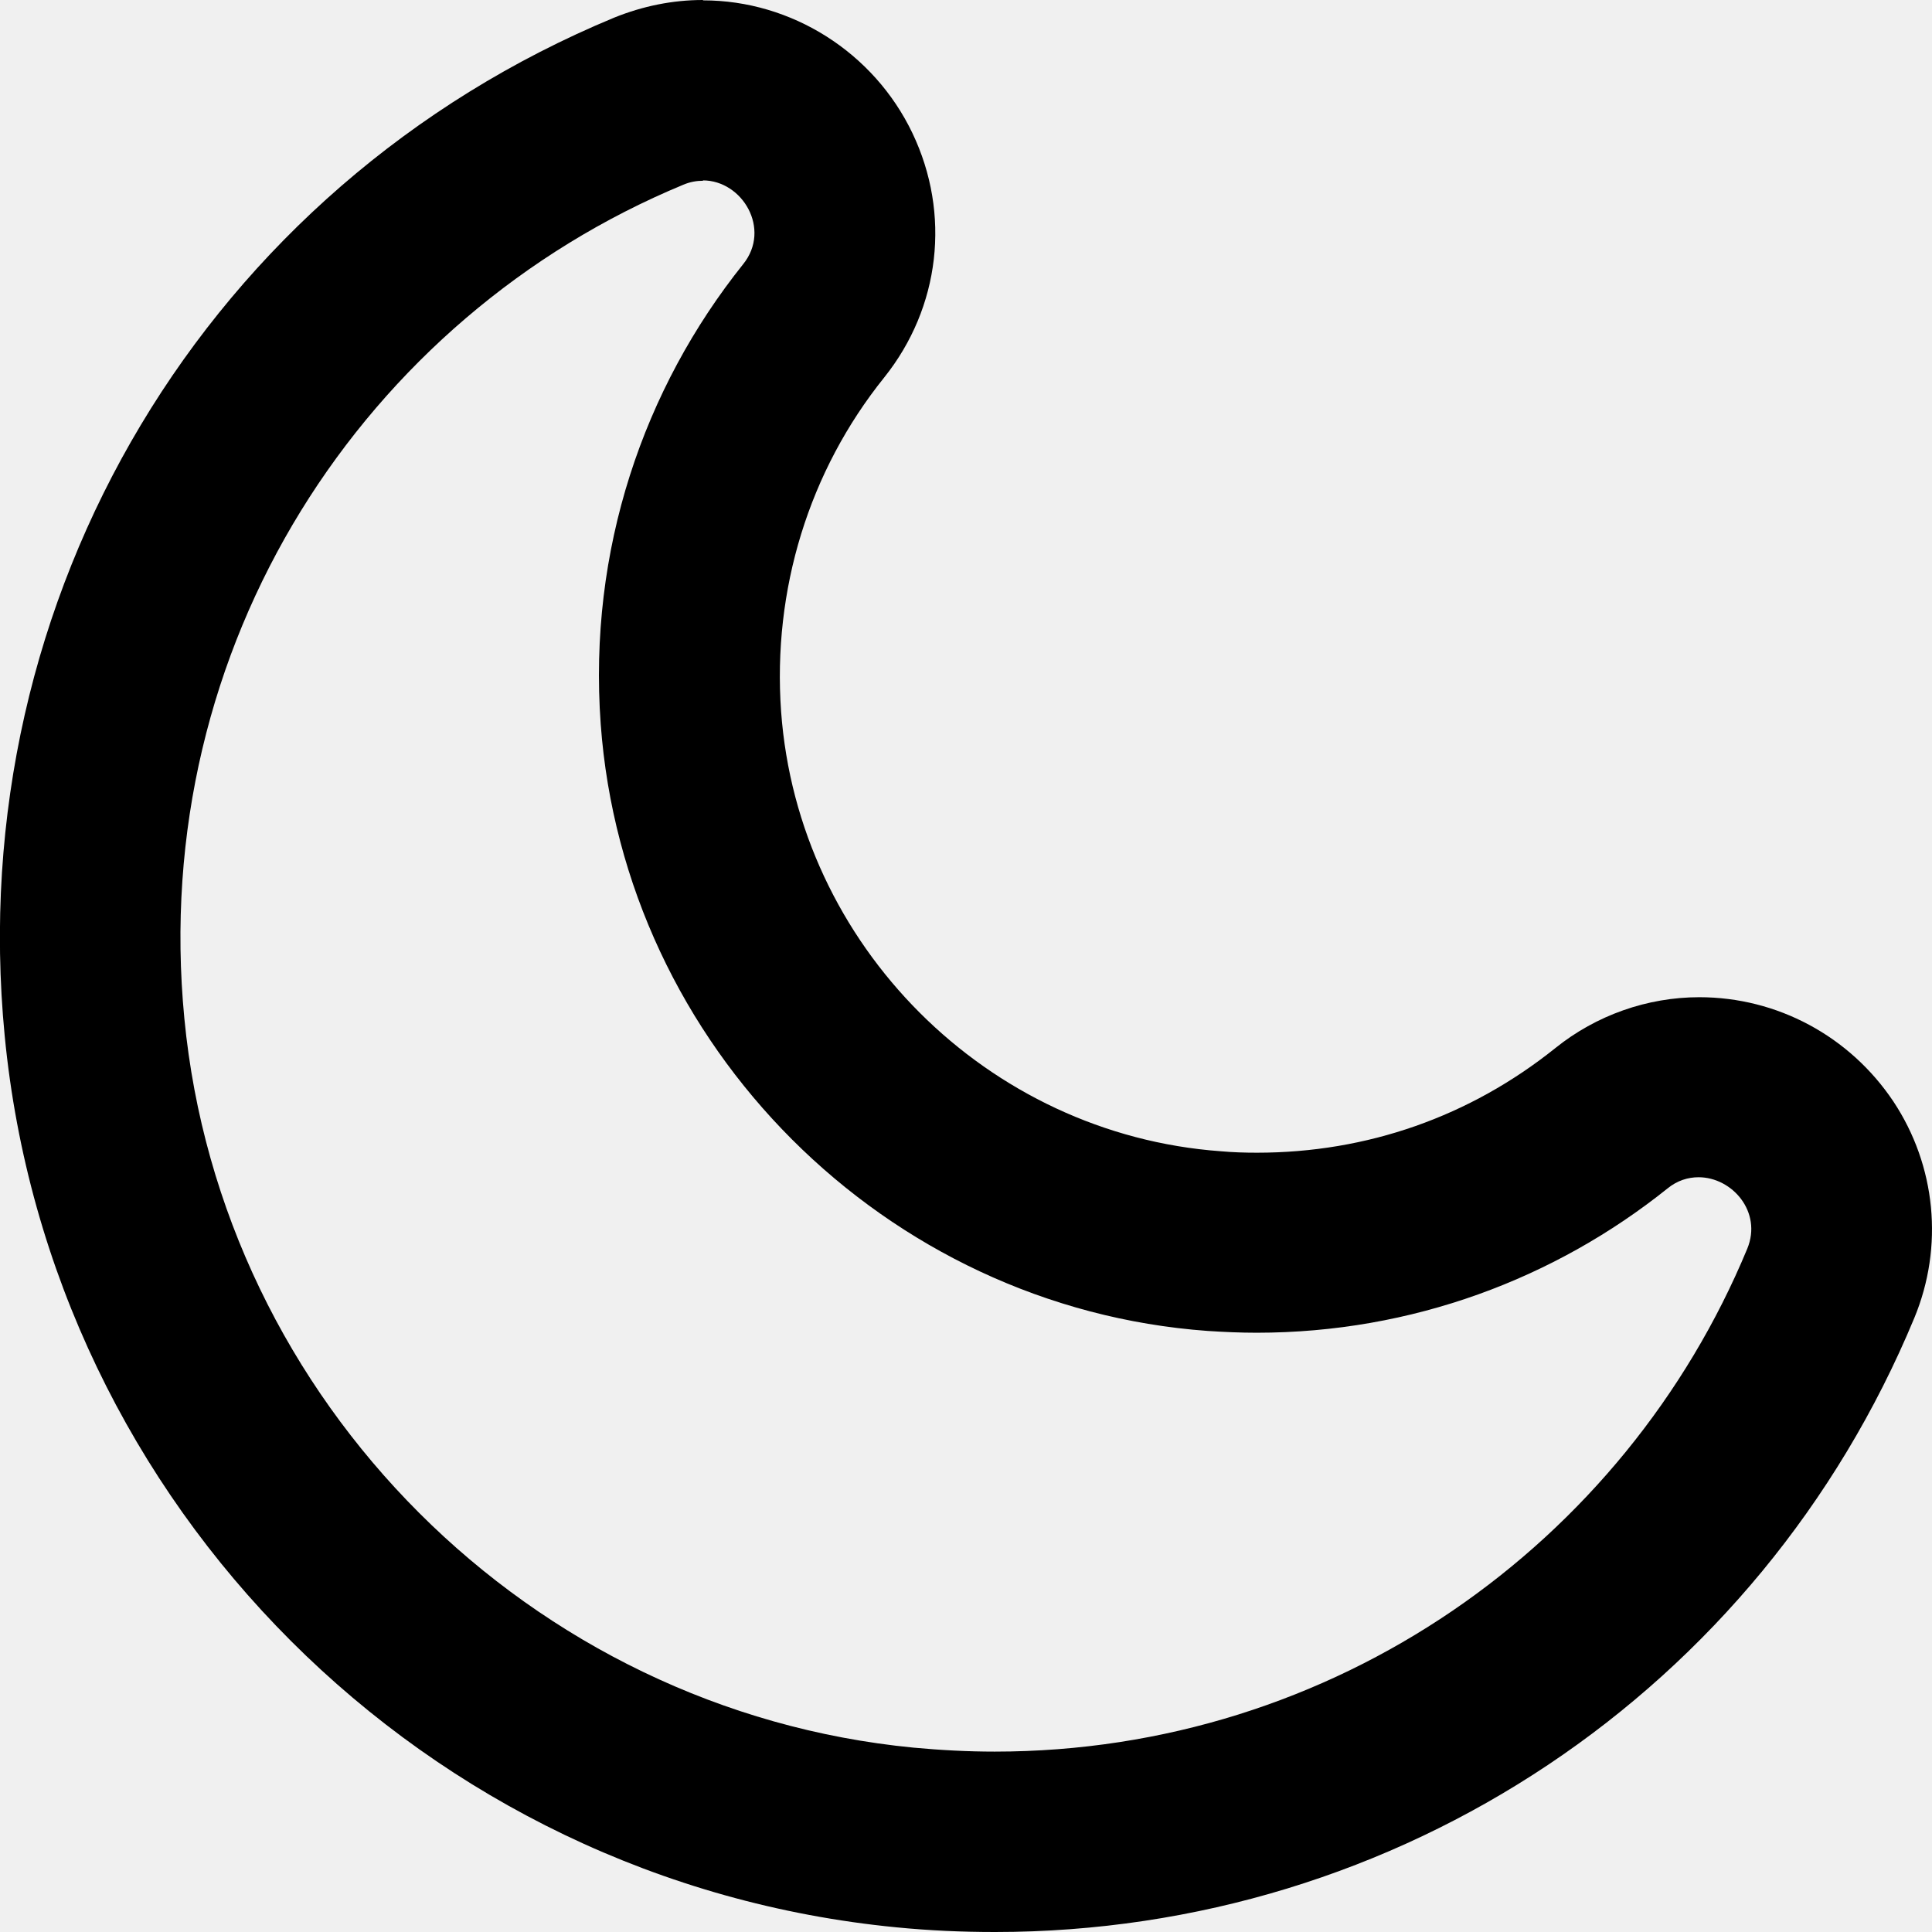
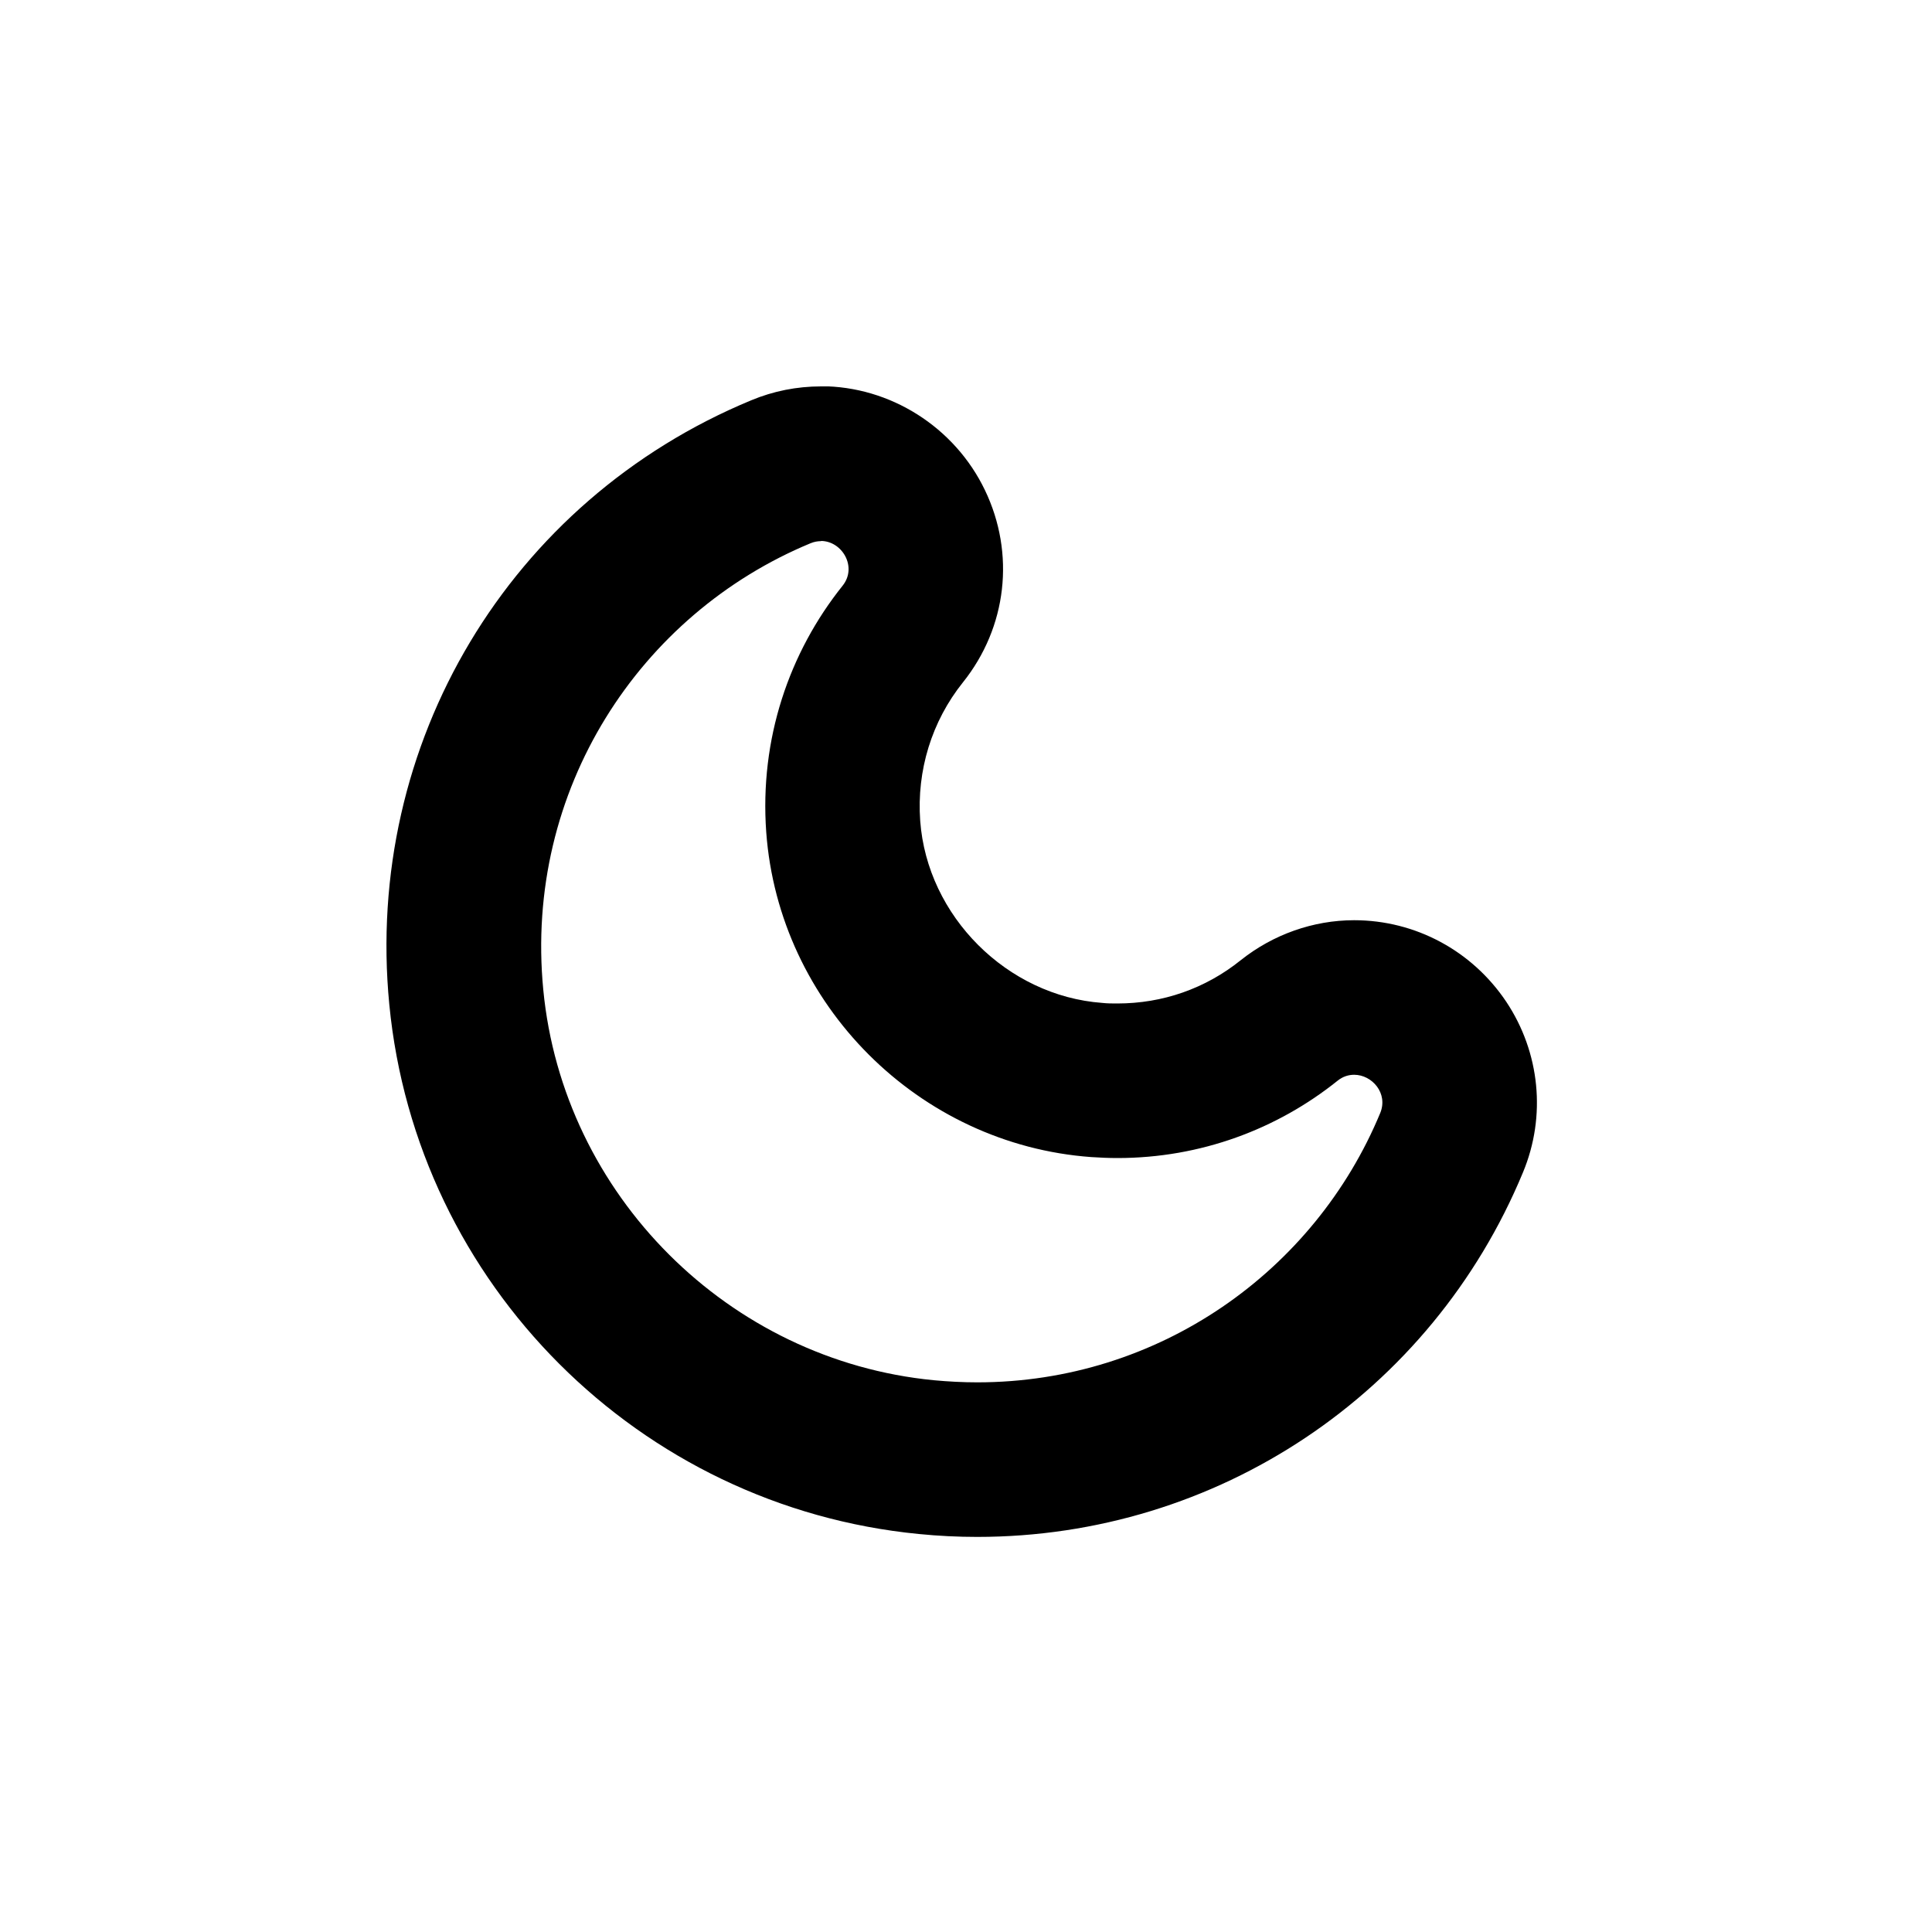
- <svg xmlns="http://www.w3.org/2000/svg" preserveAspectRatio="none" overflow="visible" style="display: block;" width="53.55" height="53.55" viewBox="0 0 53.55 53.55" fill="none">
-   <g id="Layer_1" clip-path="url(#clip0_0_4)">
-     <path id="Vector" d="M19.48 5C20.58 5 21.38 6.35 20.6 7.32C17.84 10.77 16.3 15.24 16.65 20.07C17.3 29 24.54 36.24 33.47 36.89C33.93 36.92 34.38 36.94 34.83 36.94C39.14 36.94 43.1 35.44 46.22 32.94C46.49 32.72 46.79 32.63 47.08 32.63C48.01 32.63 48.85 33.59 48.43 34.61C45.04 42.79 36.98 48.55 27.57 48.55C26.83 48.55 26.07 48.51 25.32 48.44C14.7 47.41 6.13 38.85 5.11 28.23C4.11 17.87 10.11 8.78 18.94 5.12C19.13 5.04 19.31 5.01 19.49 5.01L19.48 5ZM19.48 0C18.64 0 17.81 0.17 17.02 0.49C5.74 5.17 -1.05 16.51 0.13 28.71C1.39 41.76 11.79 52.15 24.84 53.42C25.75 53.51 26.67 53.55 27.58 53.55C38.77 53.55 48.77 46.87 53.06 36.53C53.88 34.55 53.66 32.31 52.48 30.53C51.27 28.72 49.26 27.64 47.1 27.64C45.66 27.64 44.24 28.14 43.11 29.05C40.74 30.95 37.89 31.95 34.84 31.95C34.51 31.95 34.17 31.94 33.84 31.91C27.36 31.44 22.12 26.2 21.65 19.72C21.41 16.35 22.42 13.06 24.51 10.46C26.06 8.52 26.36 5.93 25.29 3.69C24.22 1.45 21.94 0.01 19.49 0.01L19.48 0Z" fill="black" />
+ <svg xmlns="http://www.w3.org/2000/svg" width="100" height="100" viewBox="0 0 100 100" fill="none">
+   <rect width="100" height="100" fill="white" />
+   <g clip-path="url(#clip0_7_88)">
+     <path d="M42.49 28C43.59 28 44.39 29.35 43.61 30.32C40.85 33.77 39.31 38.24 39.66 43.07C40.31 52 47.55 59.24 56.48 59.89C56.94 59.92 57.39 59.94 57.84 59.94C62.15 59.94 66.11 58.44 69.23 55.94C69.5 55.72 69.8 55.63 70.09 55.63C71.02 55.63 71.86 56.59 71.44 57.61C68.05 65.79 59.99 71.55 50.58 71.55C49.84 71.55 49.08 71.51 48.33 71.44C37.71 70.41 29.14 61.85 28.12 51.23C27.12 40.87 33.12 31.78 41.95 28.12C42.14 28.04 42.32 28.01 42.5 28.01L42.49 28ZM42.49 20C41.25 20 40.03 20.24 38.88 20.72C26.36 25.91 18.84 38.48 20.15 51.99C21.55 66.47 33.08 77.99 47.56 79.4C48.56 79.5 49.58 79.55 50.58 79.55C62.99 79.55 74.08 72.14 78.83 60.68C80.04 57.77 79.71 54.48 77.97 51.86C76.2 49.21 73.26 47.63 70.09 47.63C67.97 47.63 65.89 48.37 64.22 49.7C62.39 51.17 60.18 51.94 57.83 51.94C57.57 51.94 57.31 51.94 57.05 51.91C52.13 51.55 47.99 47.42 47.63 42.49C47.44 39.88 48.23 37.33 49.84 35.32C52.12 32.47 52.56 28.66 50.98 25.37C49.41 22.1 46.07 19.99 42.48 19.99L42.49 20Z" fill="black" />
  </g>
  <defs>
-     <clipPath id="clip0_0_4">
-       <rect width="53.55" height="53.55" fill="white" />
+     <clipPath id="clip0_7_88">
+       <rect width="59.55" height="59.55" fill="white" transform="translate(20 20)" />
    </clipPath>
  </defs>
</svg>
